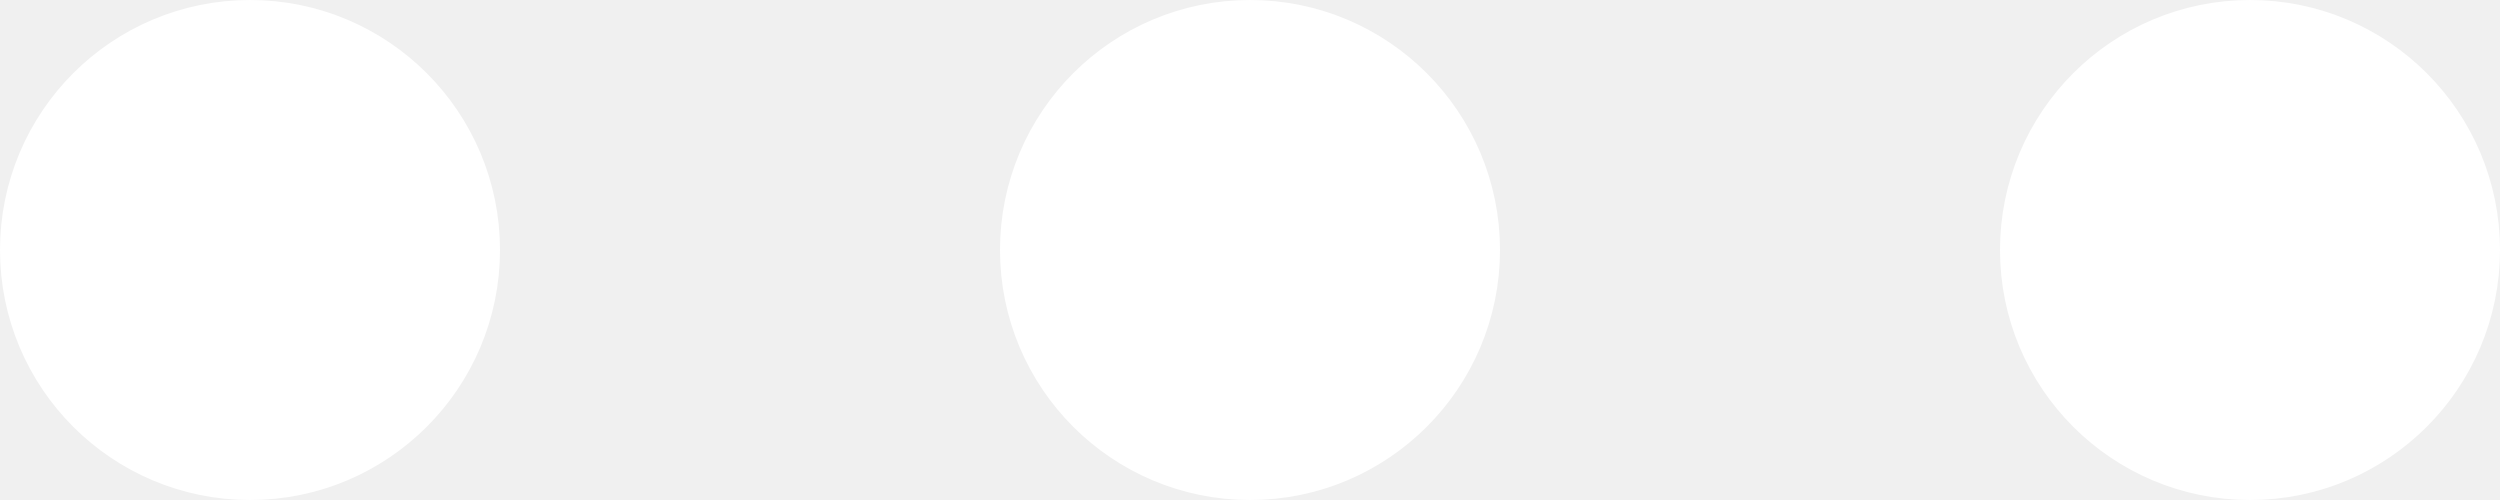
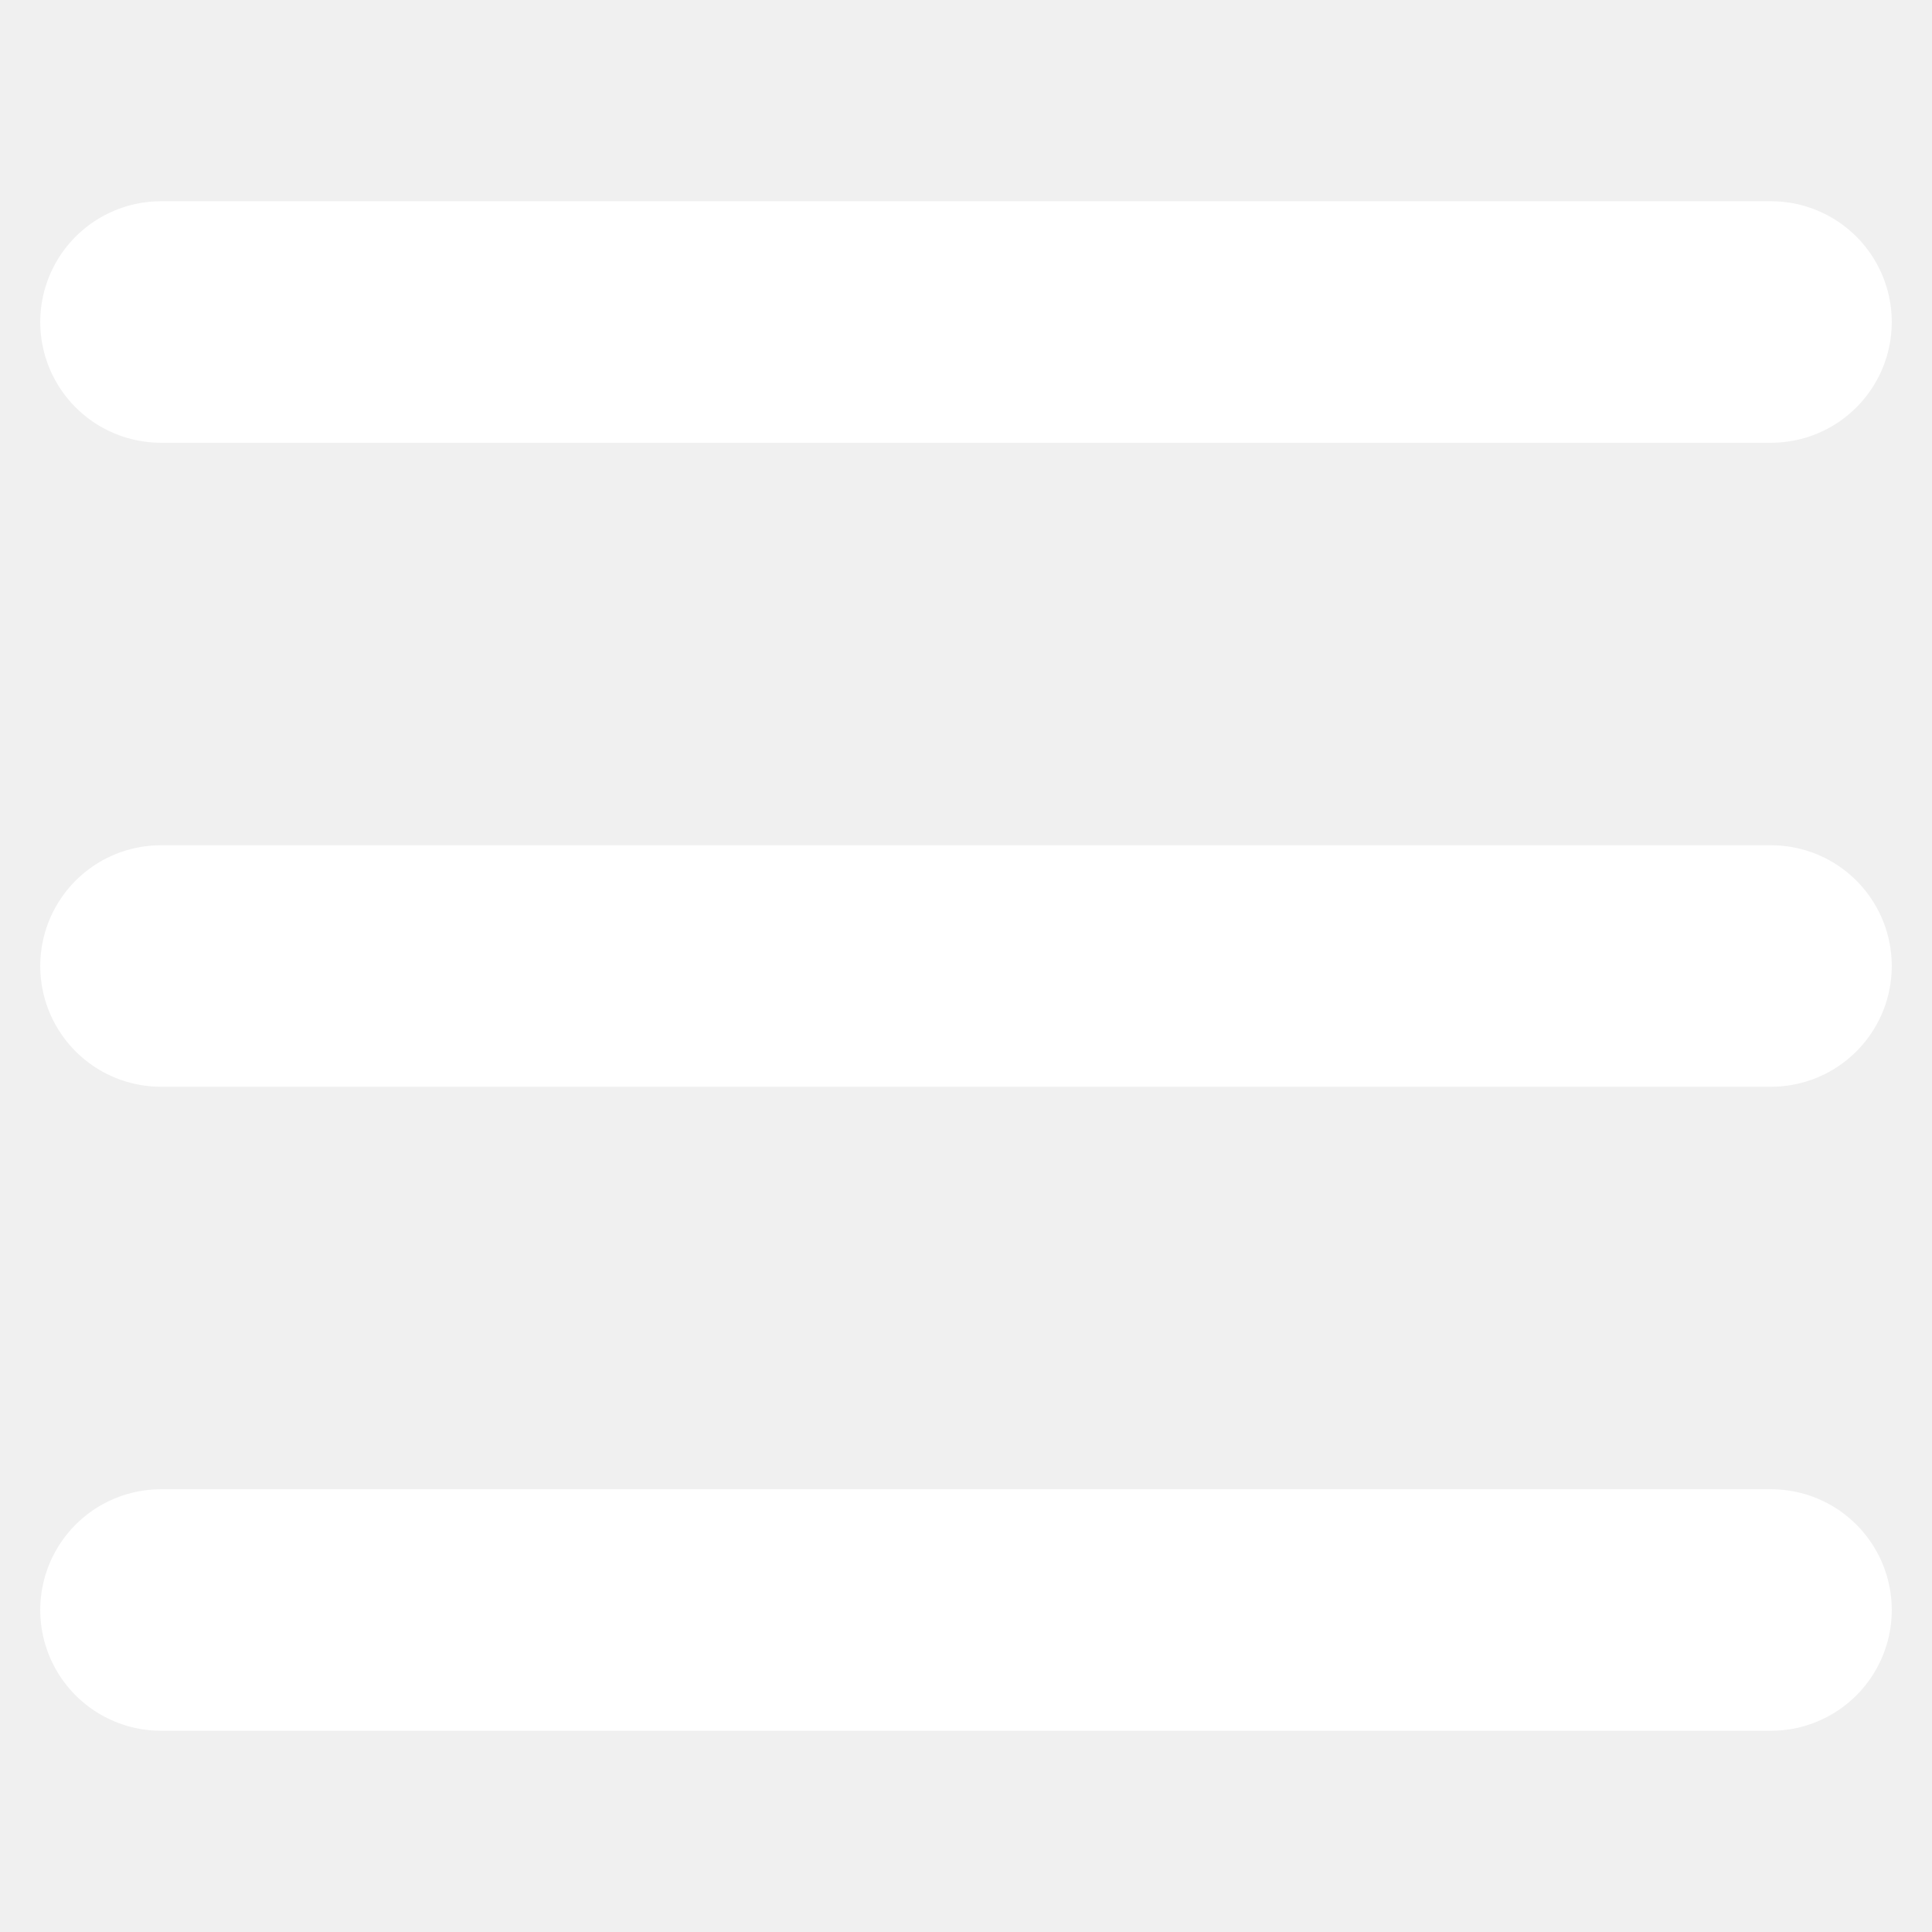
- <svg xmlns="http://www.w3.org/2000/svg" width="20" height="4" viewBox="0 0 20 4" fill="none">
-   <circle cx="2" cy="2" r="1.5" fill="white" stroke="white" />
-   <circle cx="10" cy="2" r="1.5" fill="white" stroke="white" />
-   <circle cx="18" cy="2" r="1.5" fill="white" stroke="white" />
+ <svg xmlns="http://www.w3.org/2000/svg" width="24" height="24" viewBox="0 0 24 24" fill="none">
+   <path d="M2 12H22" stroke="white" stroke-width="3" stroke-linecap="round" />
+   <path d="M2 20H22" stroke="white" stroke-width="3" stroke-linecap="round" />
+   <path d="M2 4H22" stroke="white" stroke-width="3" stroke-linecap="round" />
</svg>
